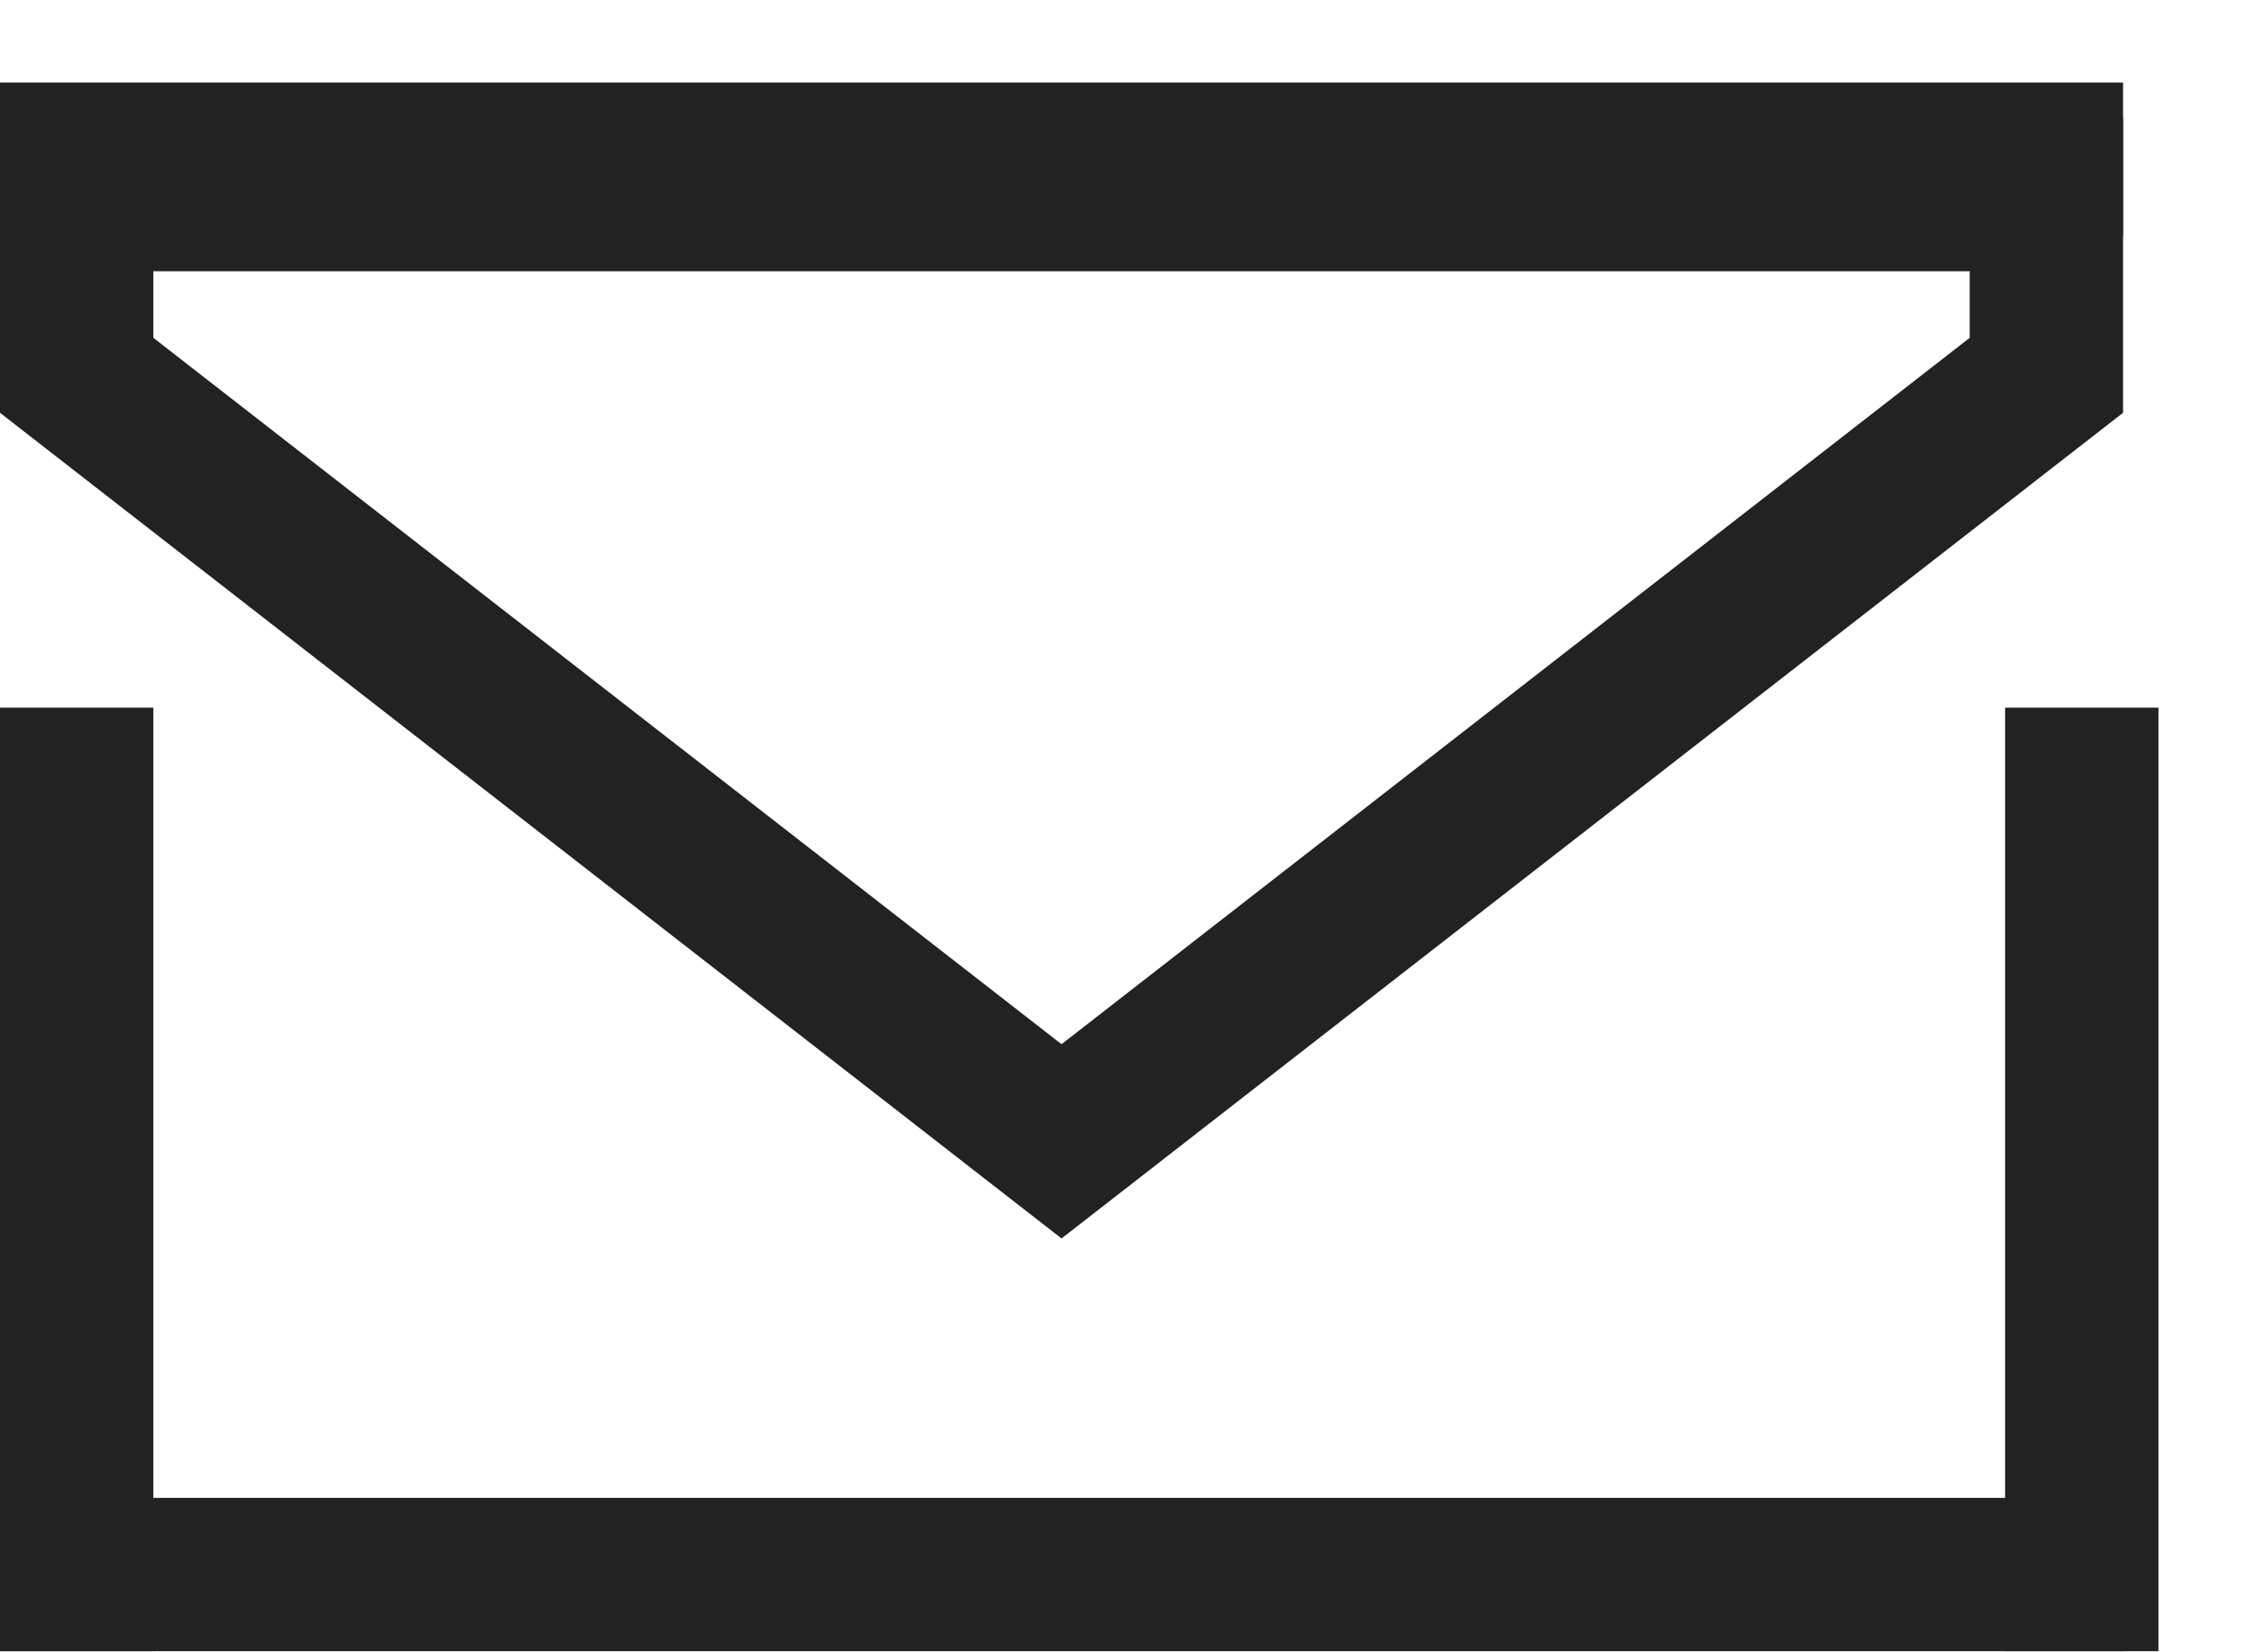
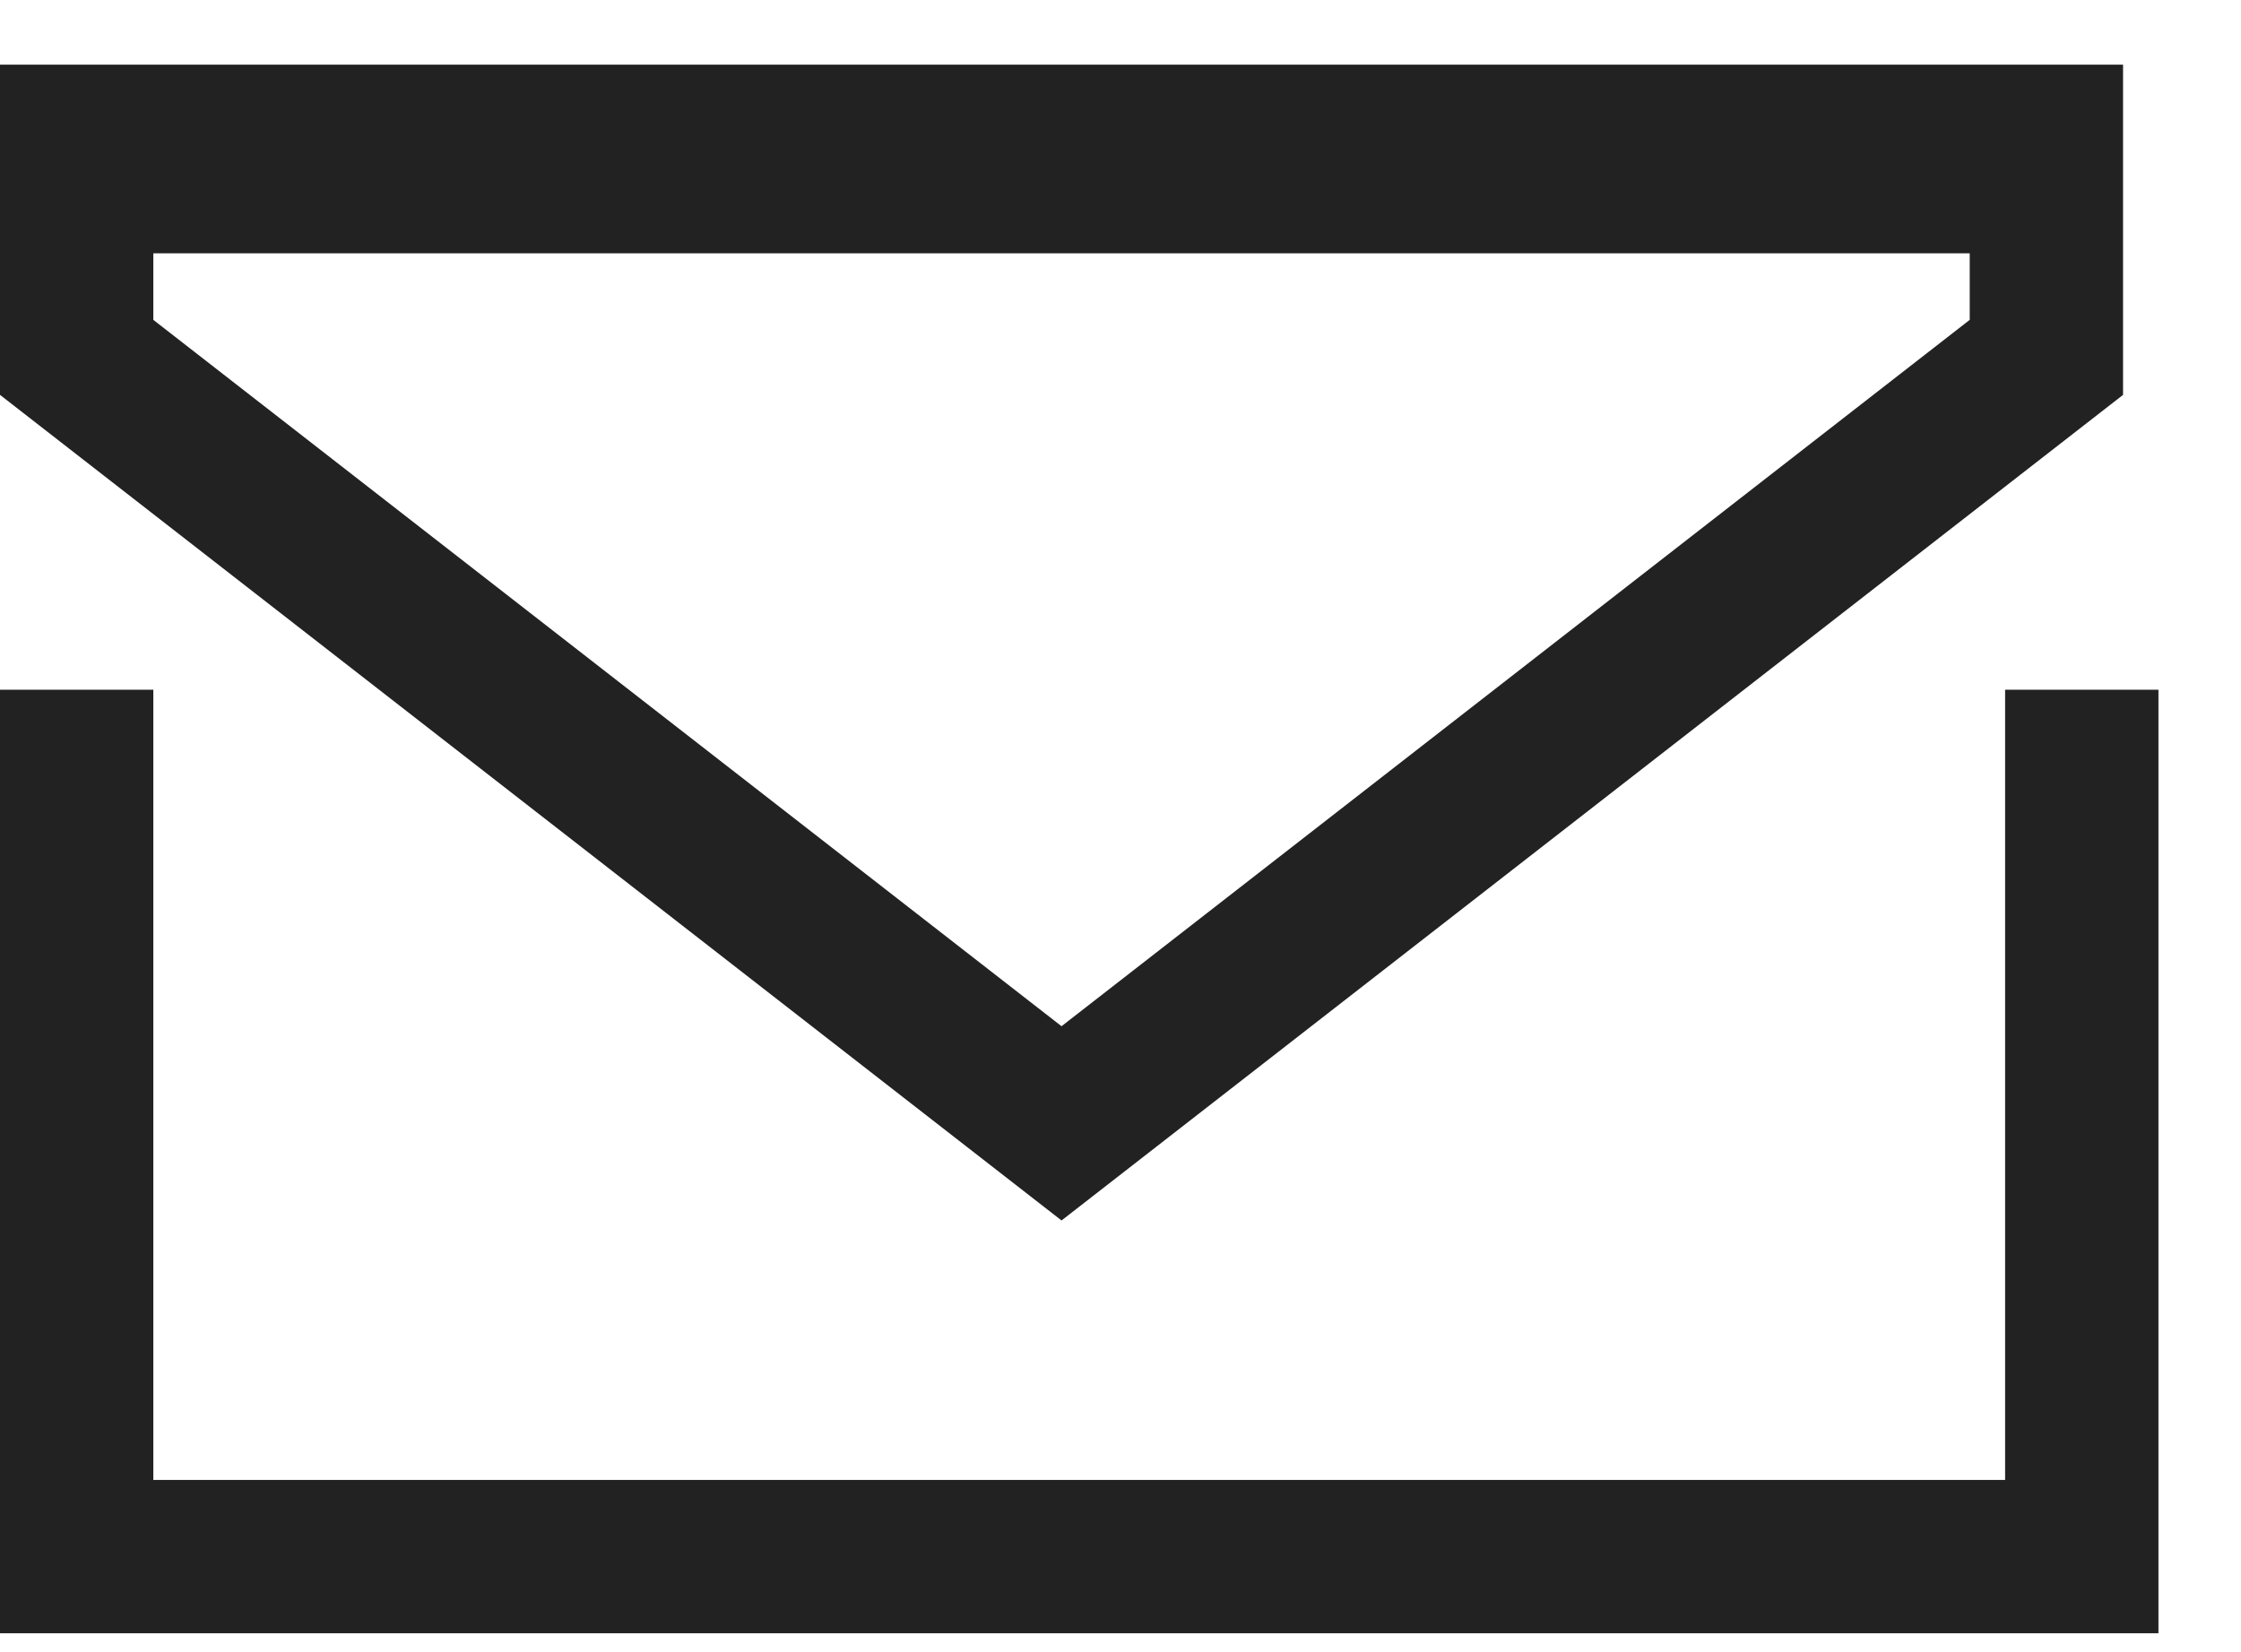
<svg xmlns="http://www.w3.org/2000/svg" width="19" height="14" viewBox="0 0 19 14" fill="none">
-   <line x1="0.65" y1="6" x2="0.65" y2="14" stroke="#222222" stroke-width="1.3" />
-   <line x1="17.65" y1="6" x2="17.65" y2="14" stroke="#222222" stroke-width="1.3" />
-   <line y1="13.35" x2="18" y2="13.35" stroke="#222222" stroke-width="1.3" />
-   <line y1="1.35" x2="18" y2="1.35" stroke="#222222" stroke-width="1.3" />
-   <path d="M17.35 3.182L9 9.677L0.65 3.182V1.65H3.5L9 1.65H14H17.35V3.182Z" stroke="#222222" stroke-width="1.3" />
+   <path fill-rule="evenodd" clip-rule="evenodd" d="M18 0.548V3.348L9 10.348L0 3.348V0.548H18ZM16.7 2.712L9 8.701L1.3 2.712V2.148H16.7V2.712Z" fill="#222222" />
+   <path d="M0 5.848H1.3V12.548H17V5.848H18.3V13.848H0V5.848Z" fill="#222222" />
</svg>
